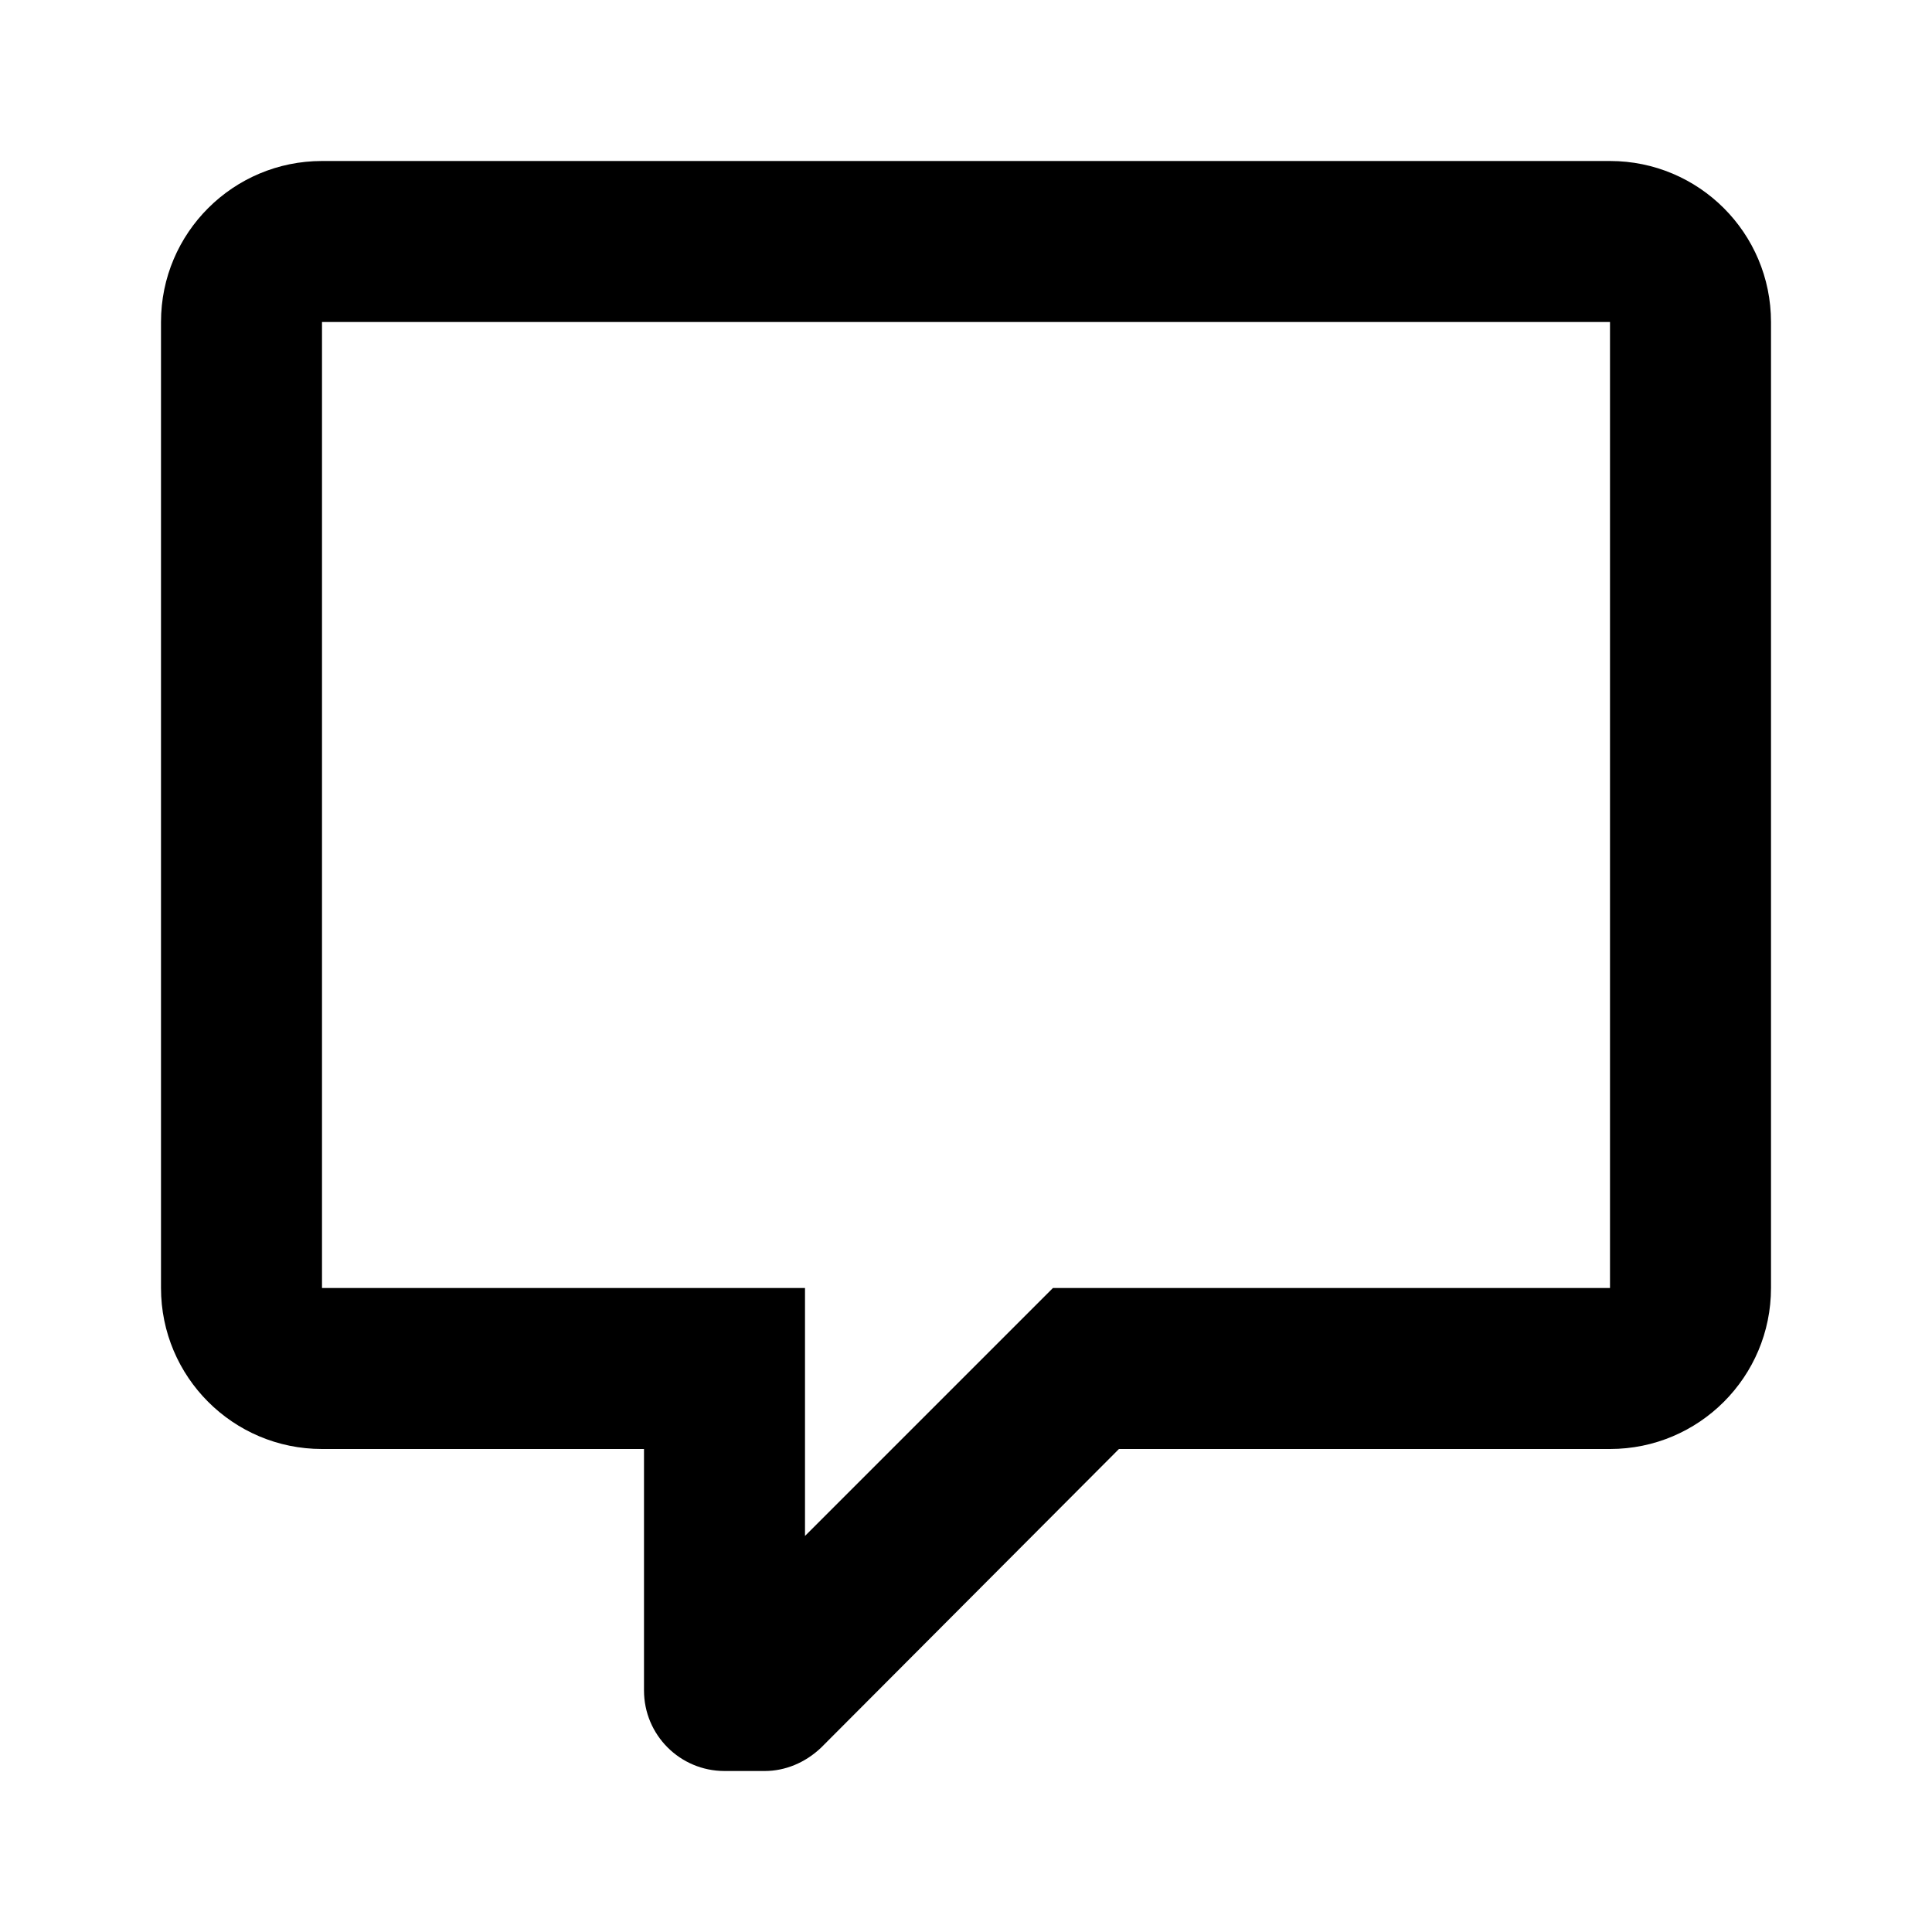
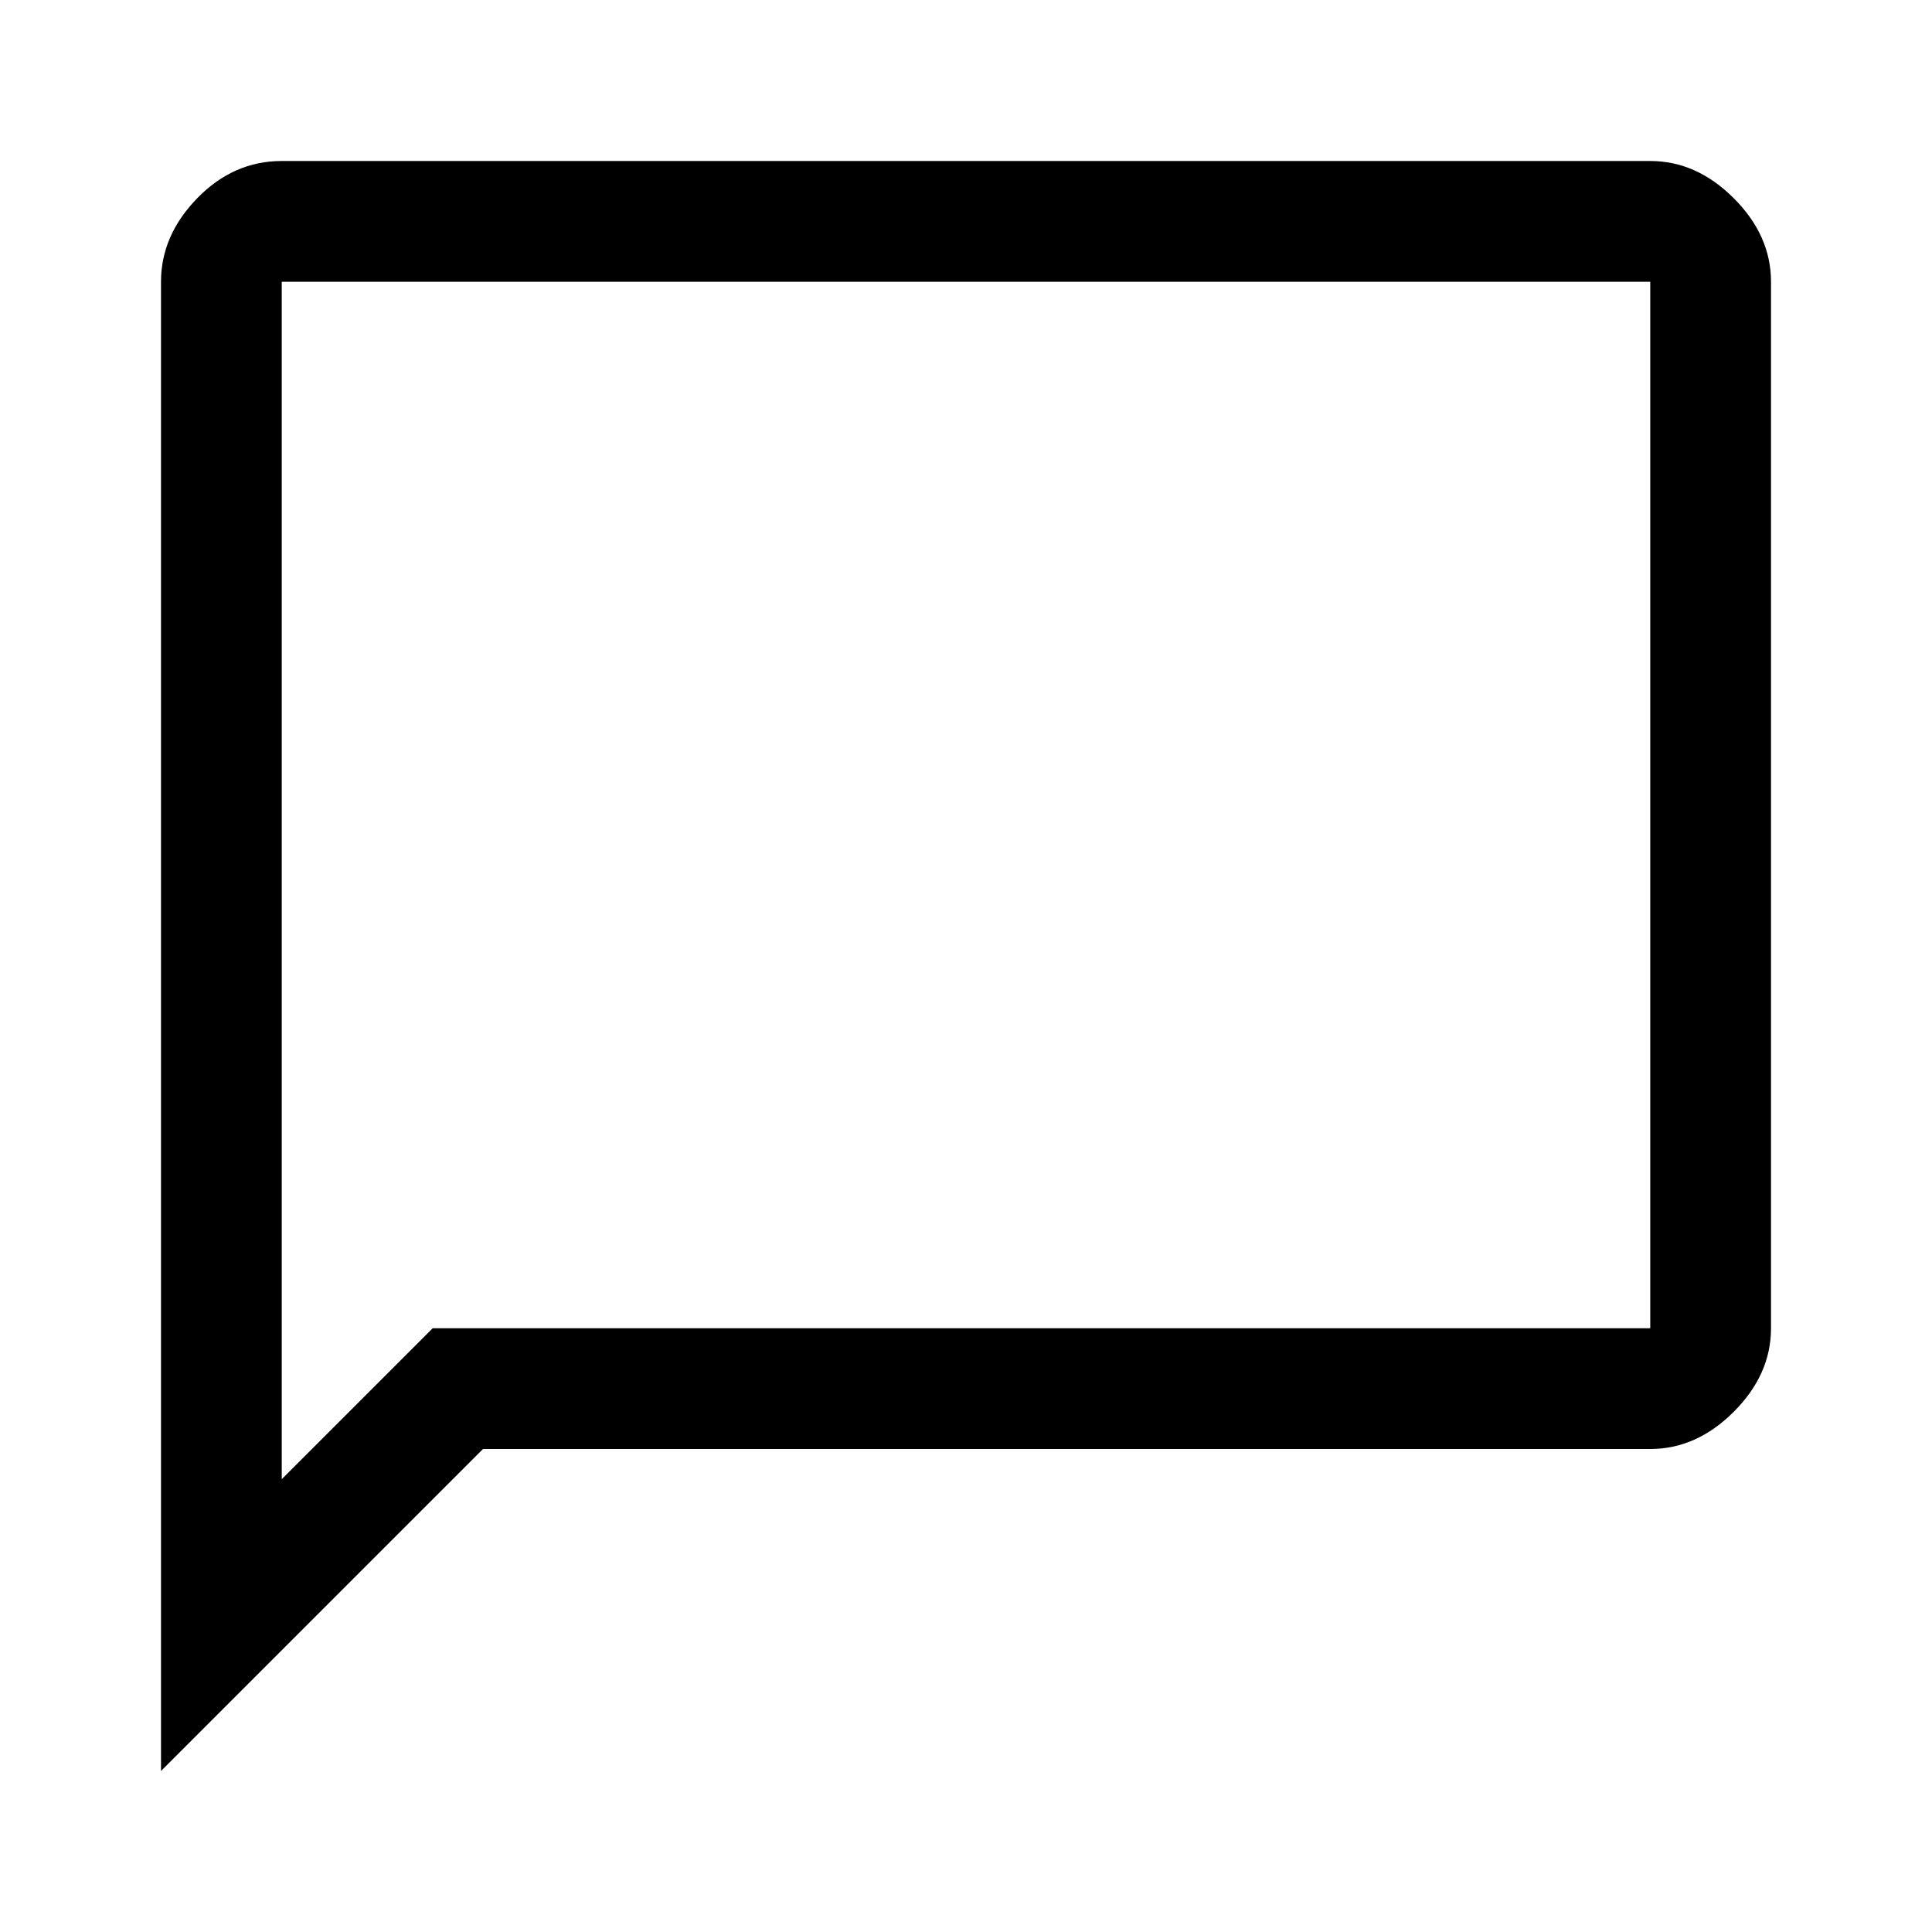
- <svg viewBox="0 0 24 24" width="1em" height="1em">
-   <path d="M9,22A1,1 0 0,1 8,21V18H4A2,2 0 0,1 2,16V4C2,2.89 2.9,2 4,2H20A2,2 0 0,1 22,4V16A2,2 0 0,1 20,18H13.9L10.2,21.71C10,21.9 9.75,22 9.5,22V22H9M10,16V19.08L13.08,16H20V4H4V16H10Z" />
+ <svg xmlns="http://www.w3.org/2000/svg" height="48" viewBox="0 96 960 960" width="48">
+   <path d="M80 976V236q0-23 18-41.5t42-18.5h680q23 0 41.5 18.5T880 236v520q0 23-18.5 41.5T820 816H240L80 976Zm60-145 75-75h605V236H140v595Zm0-595v595-595Z" />
</svg>
